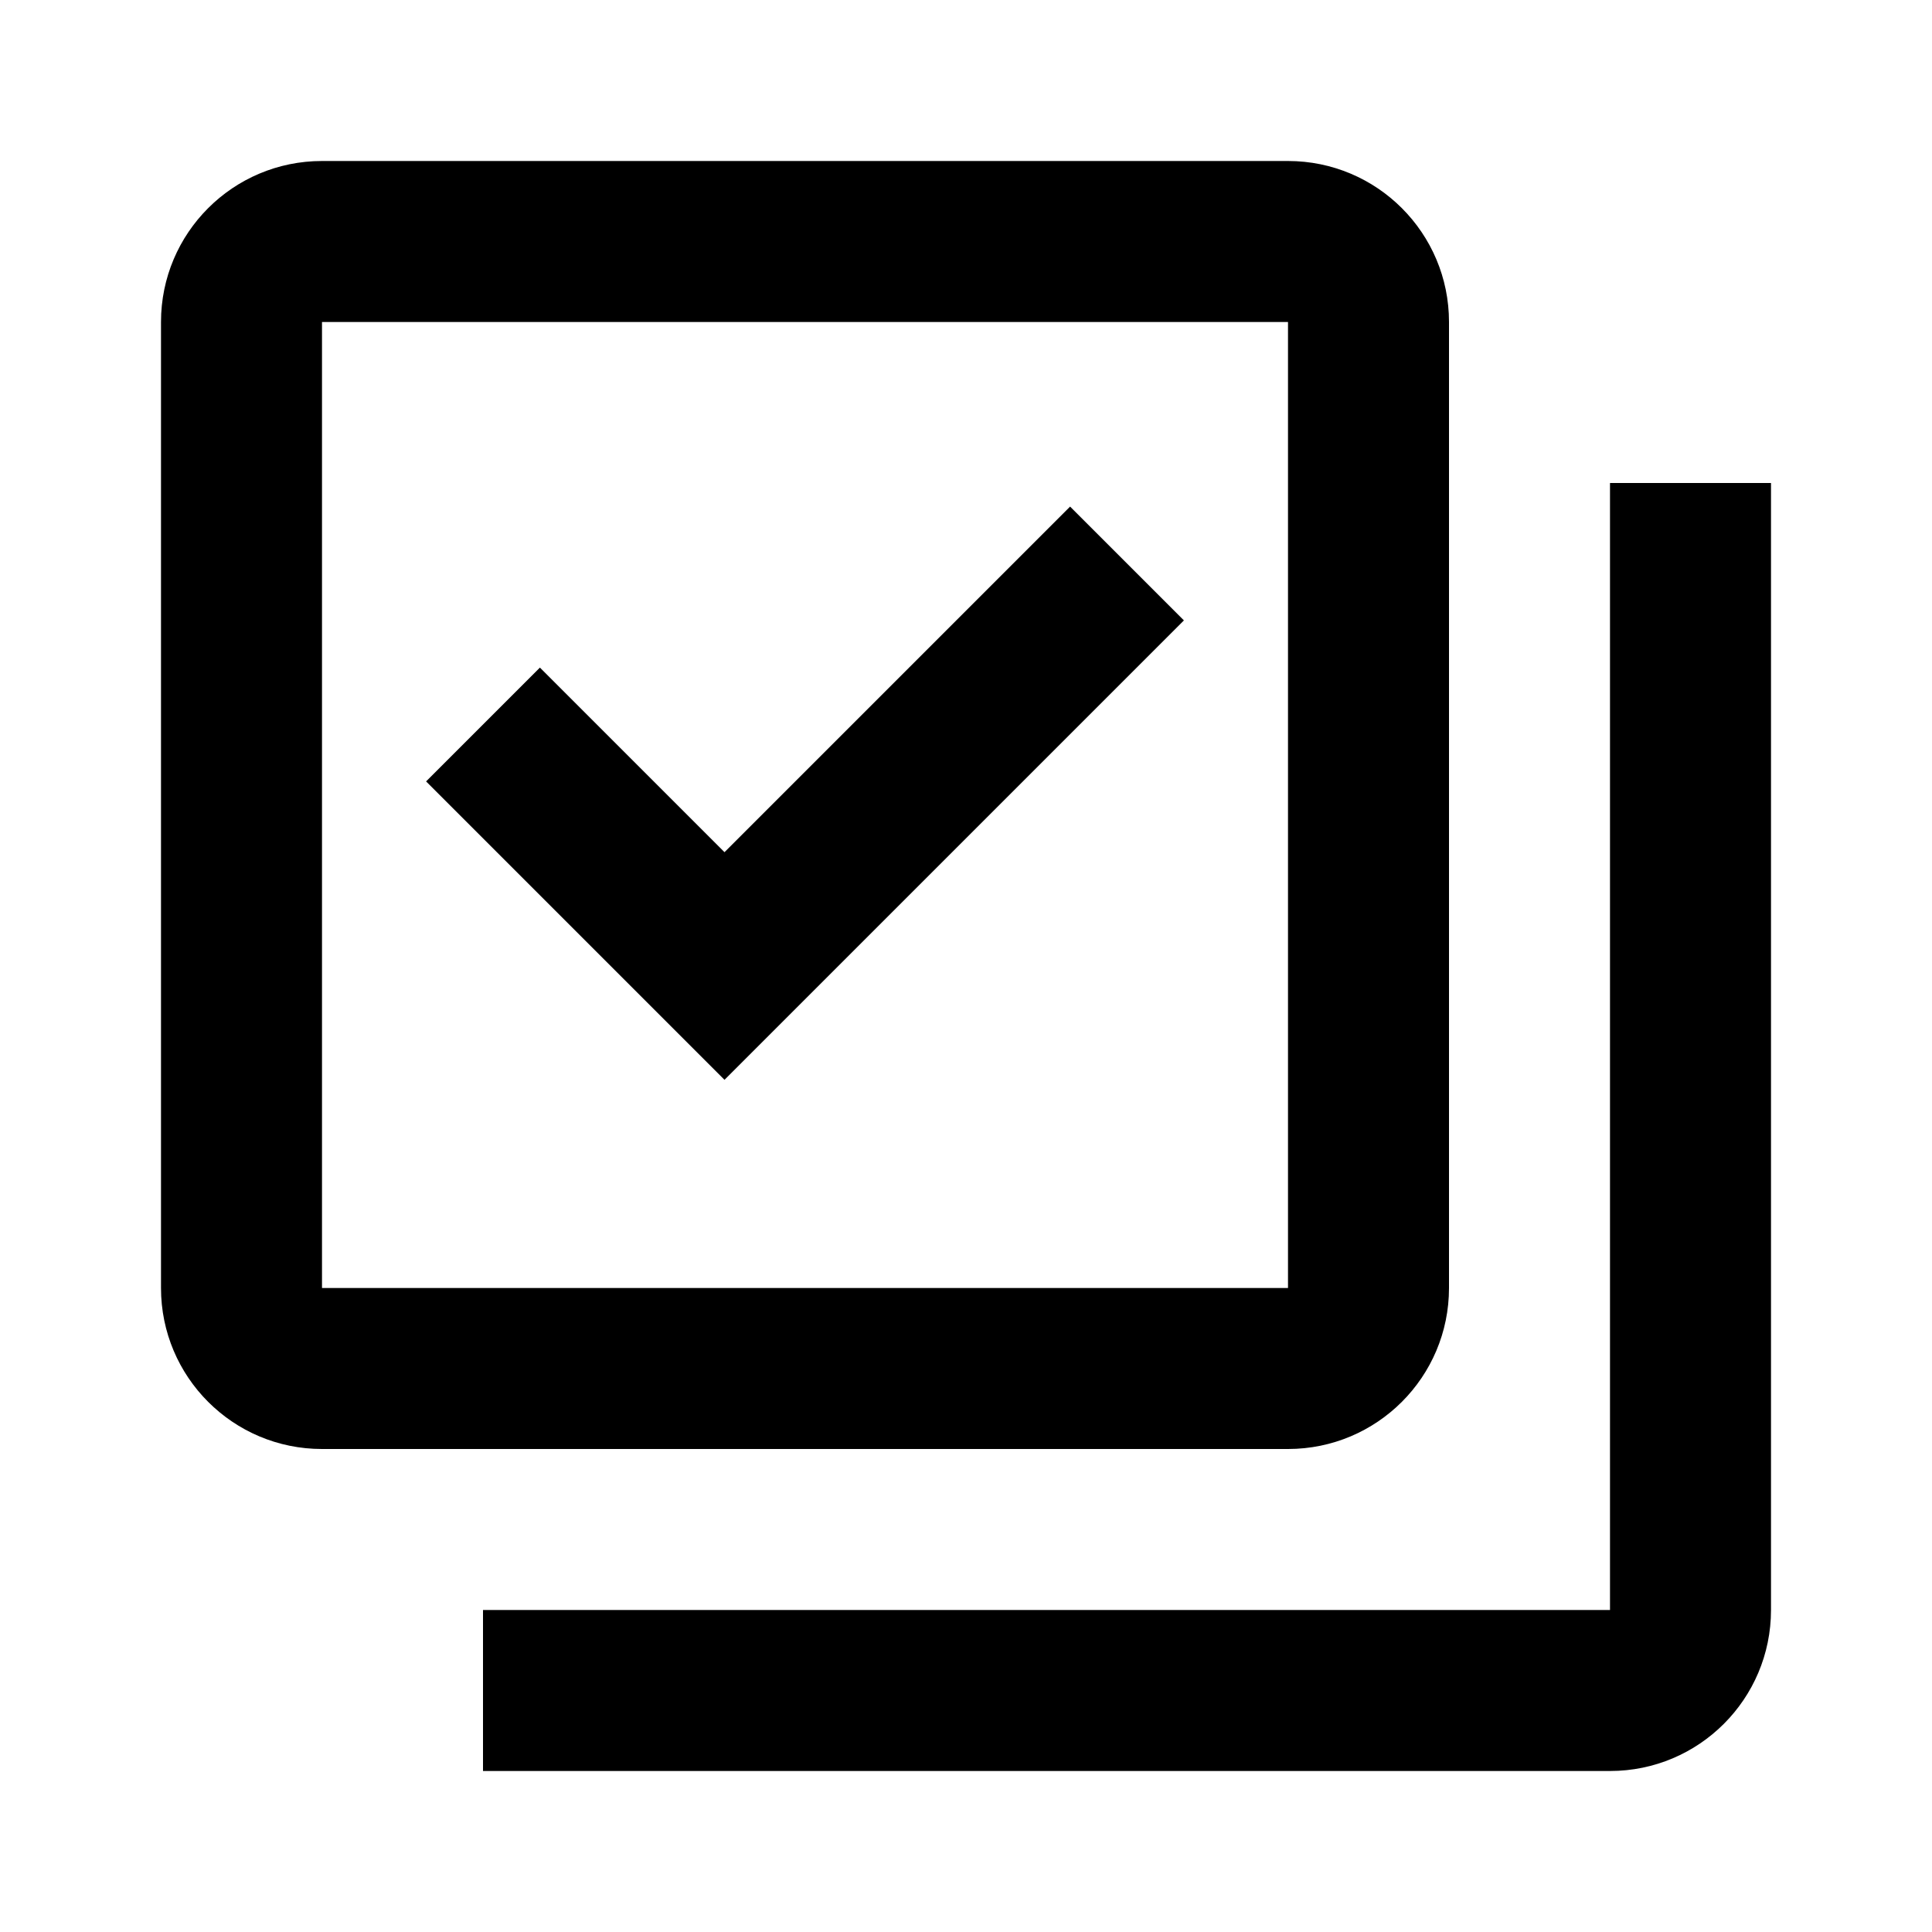
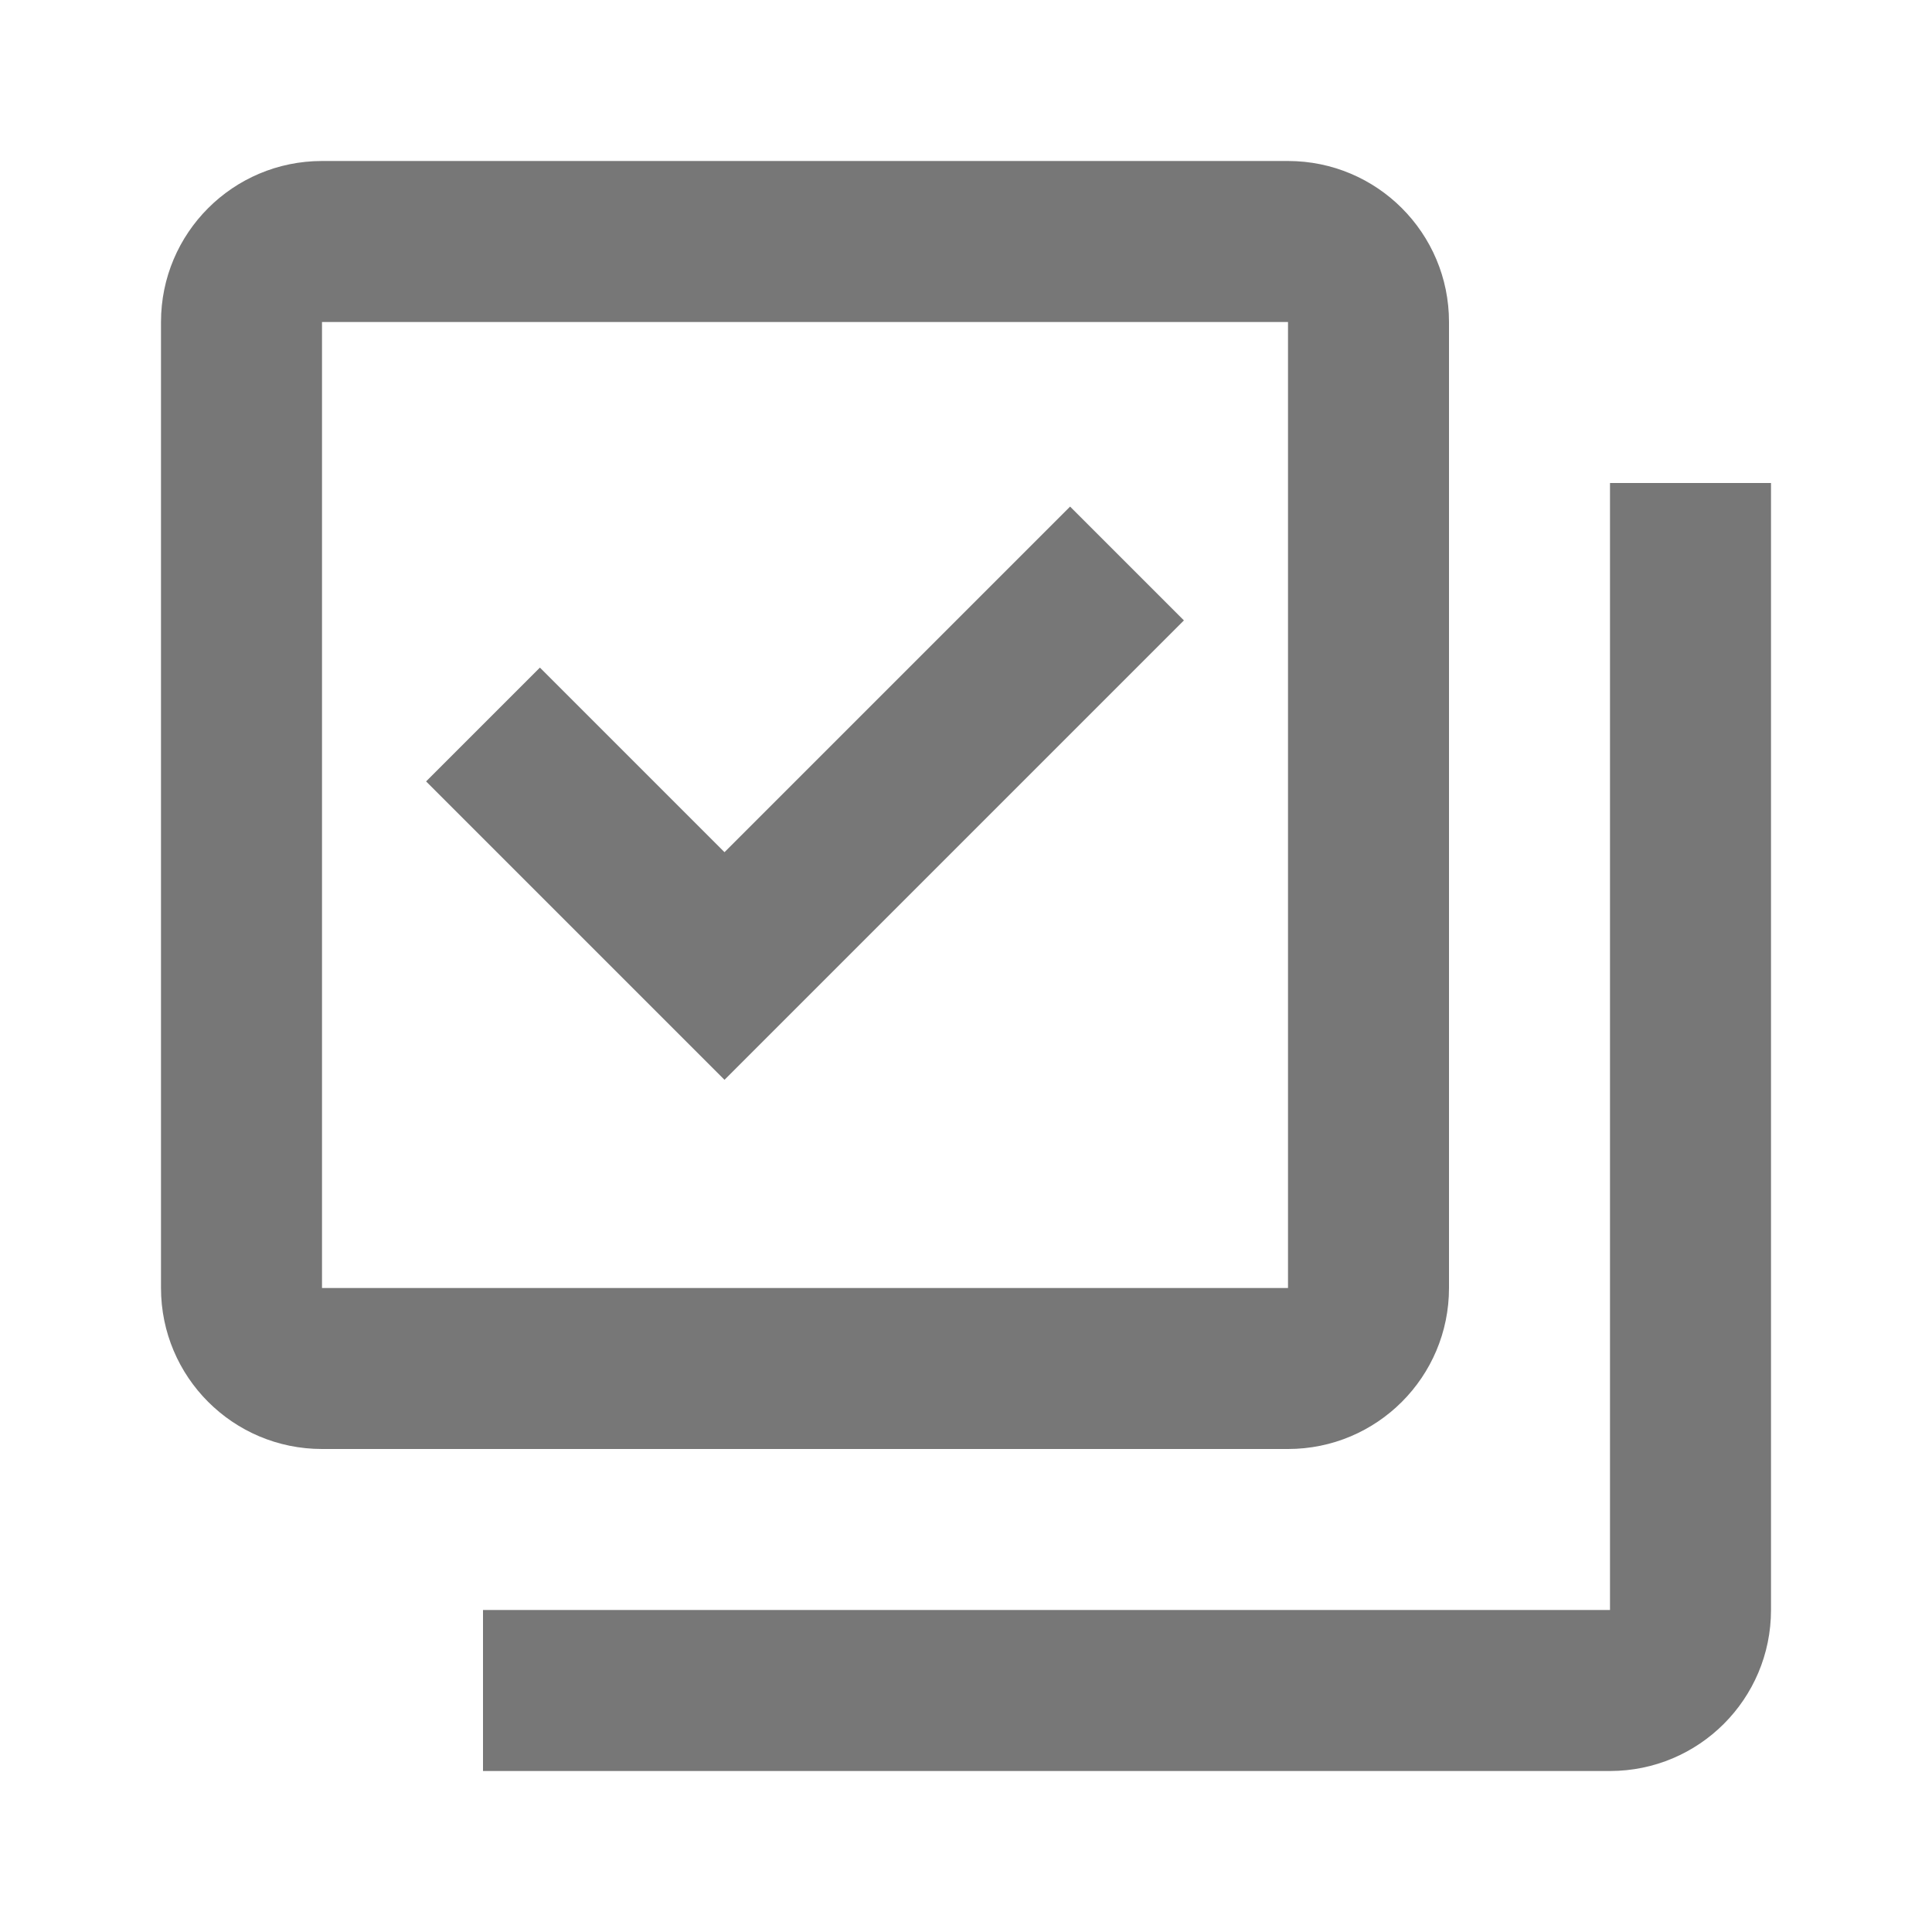
- <svg xmlns="http://www.w3.org/2000/svg" fill="#000000" viewBox="0 0 24 24" width="48px" height="48px">
+ <svg xmlns="http://www.w3.org/2000/svg" fill="#777" viewBox="0 0 24 24" width="48px" height="48px">
  <path d="M 4 2 C 2.895 2 2 2.895 2 4 L 2 16 C 2 17.105 2.895 18 4 18 L 16 18 C 17.105 18 18 17.105 18 16 L 18 4 C 18 2.895 17.105 2 16 2 L 4 2 z M 4 4 L 16 4 L 16 16 L 4 16 L 4 4 z M 20 6 L 20 20 L 6 20 L 6 22 L 20 22 C 21.105 22 22 21.105 22 20 L 22 6 L 20 6 z M 13.293 6.293 L 9 10.586 L 6.707 8.293 L 5.293 9.707 L 9 13.414 L 14.707 7.707 L 13.293 6.293 z" />
</svg>
